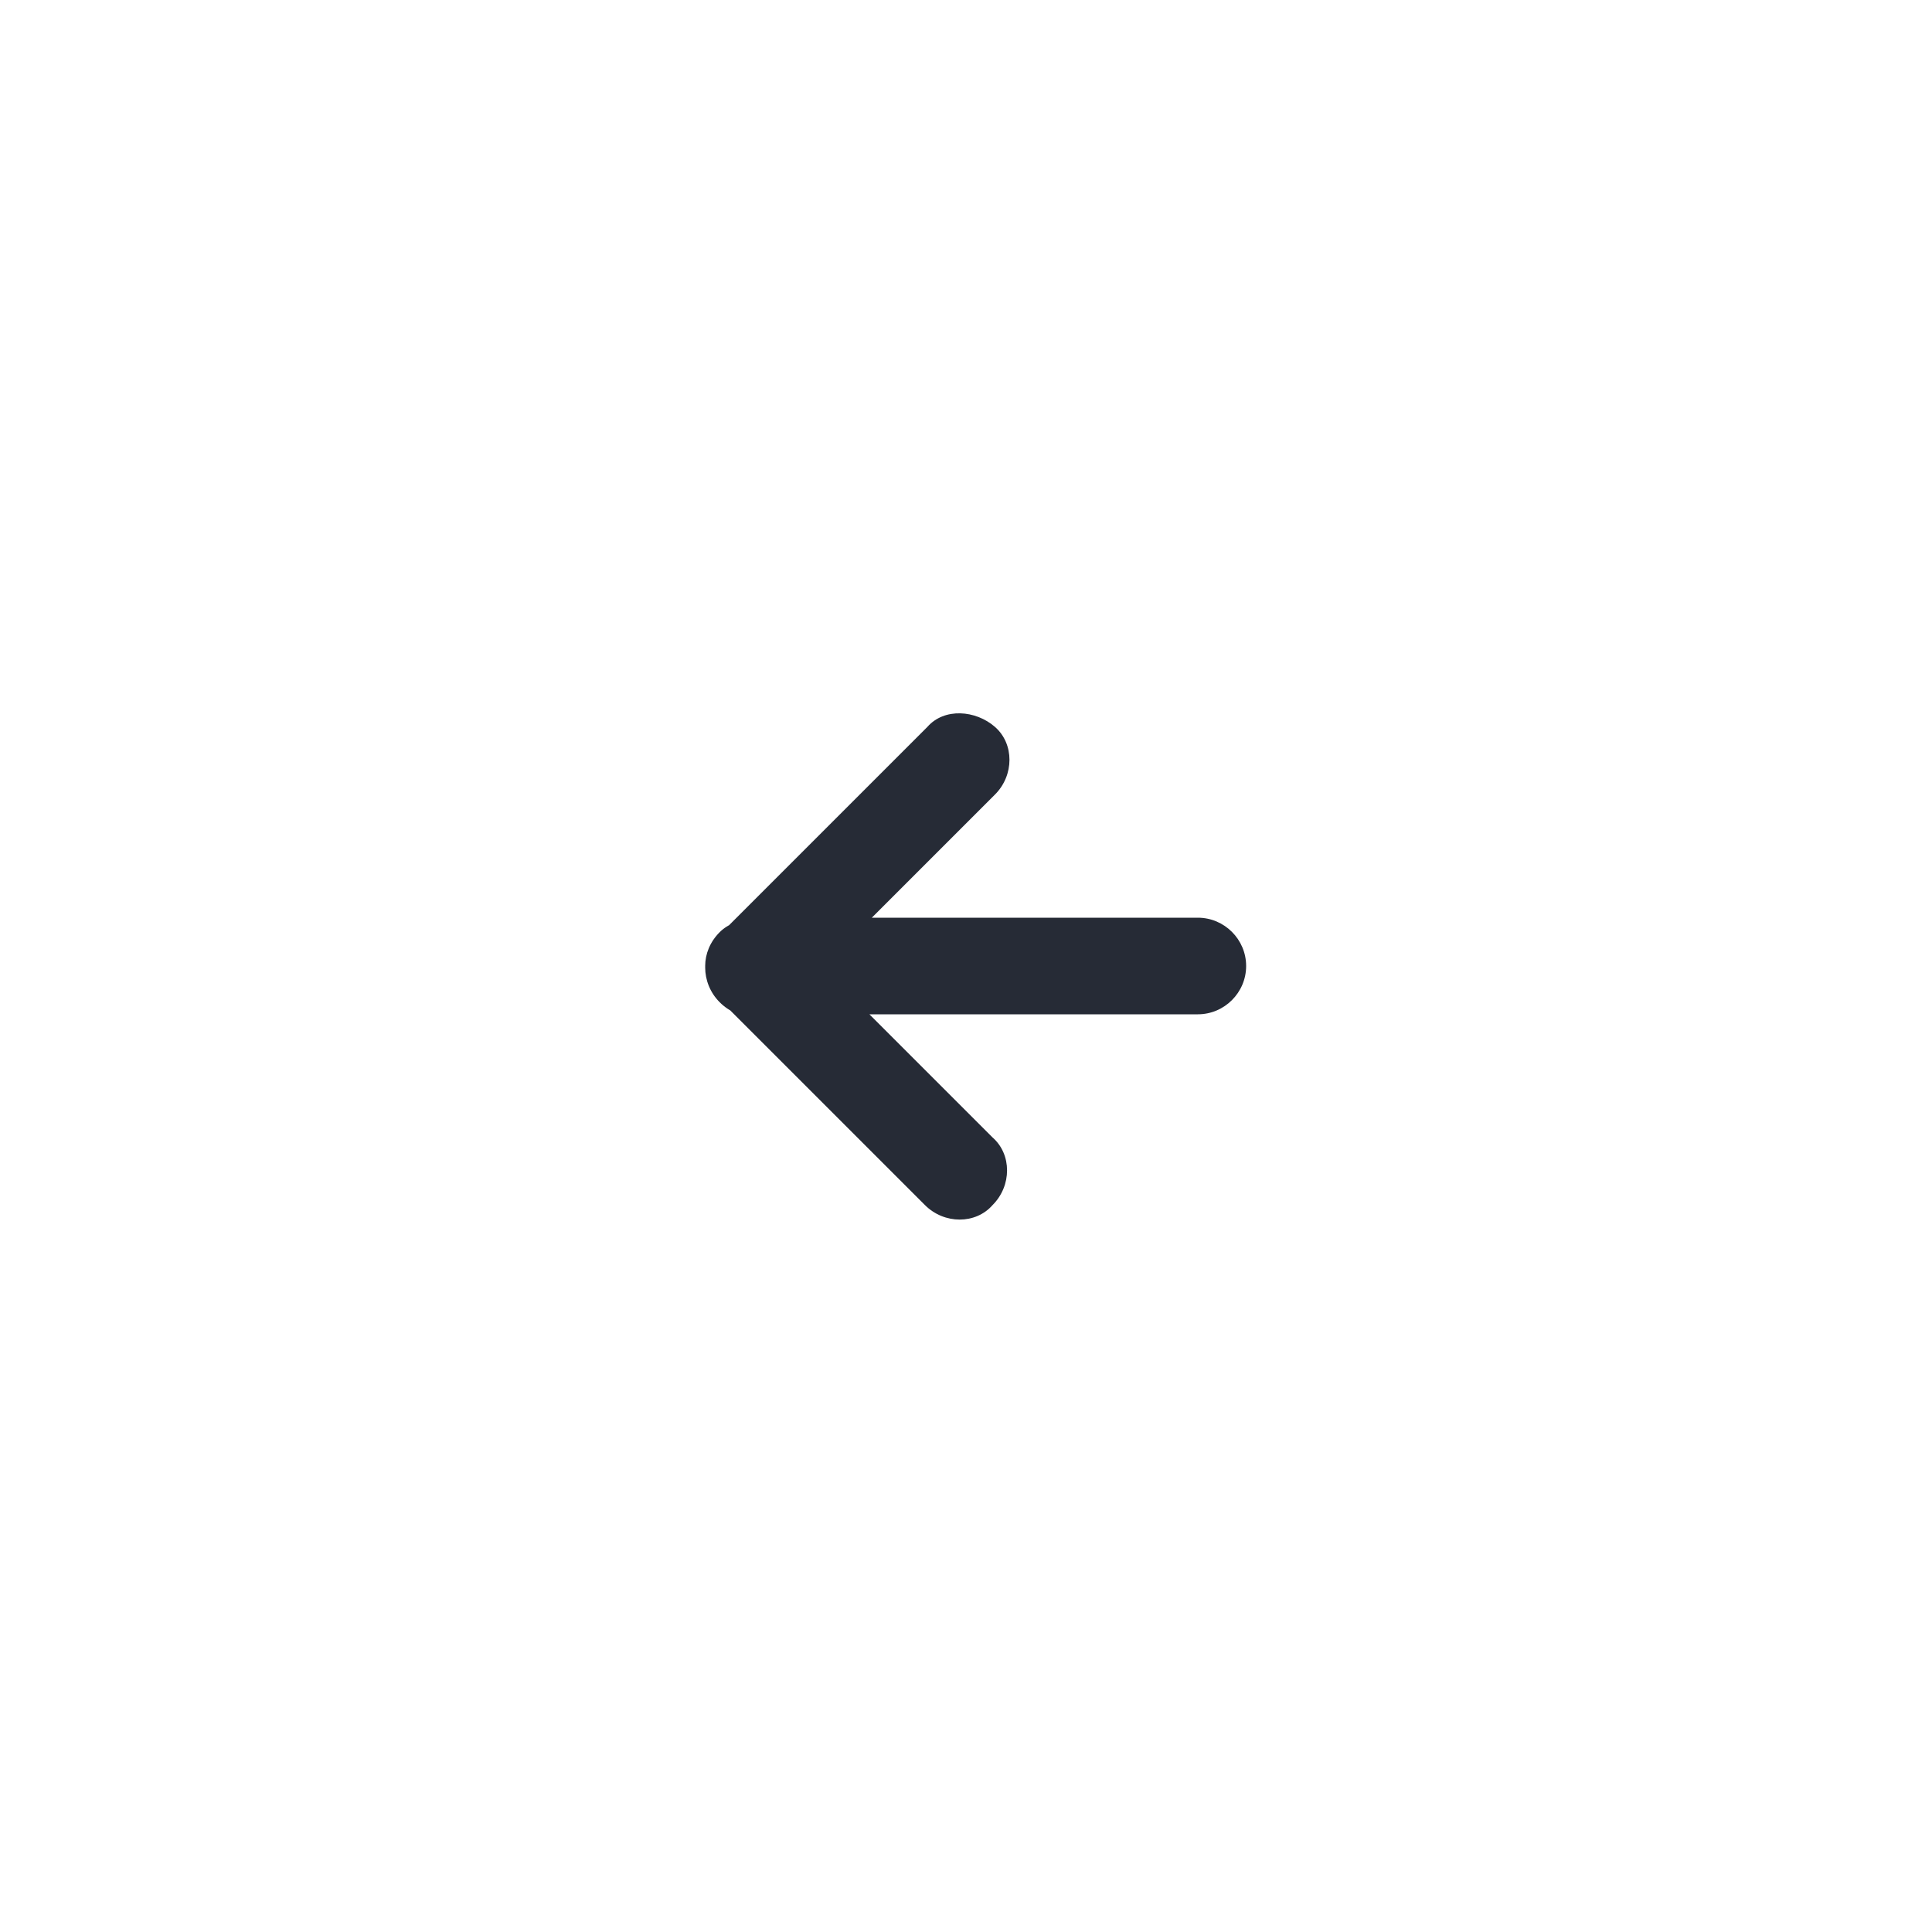
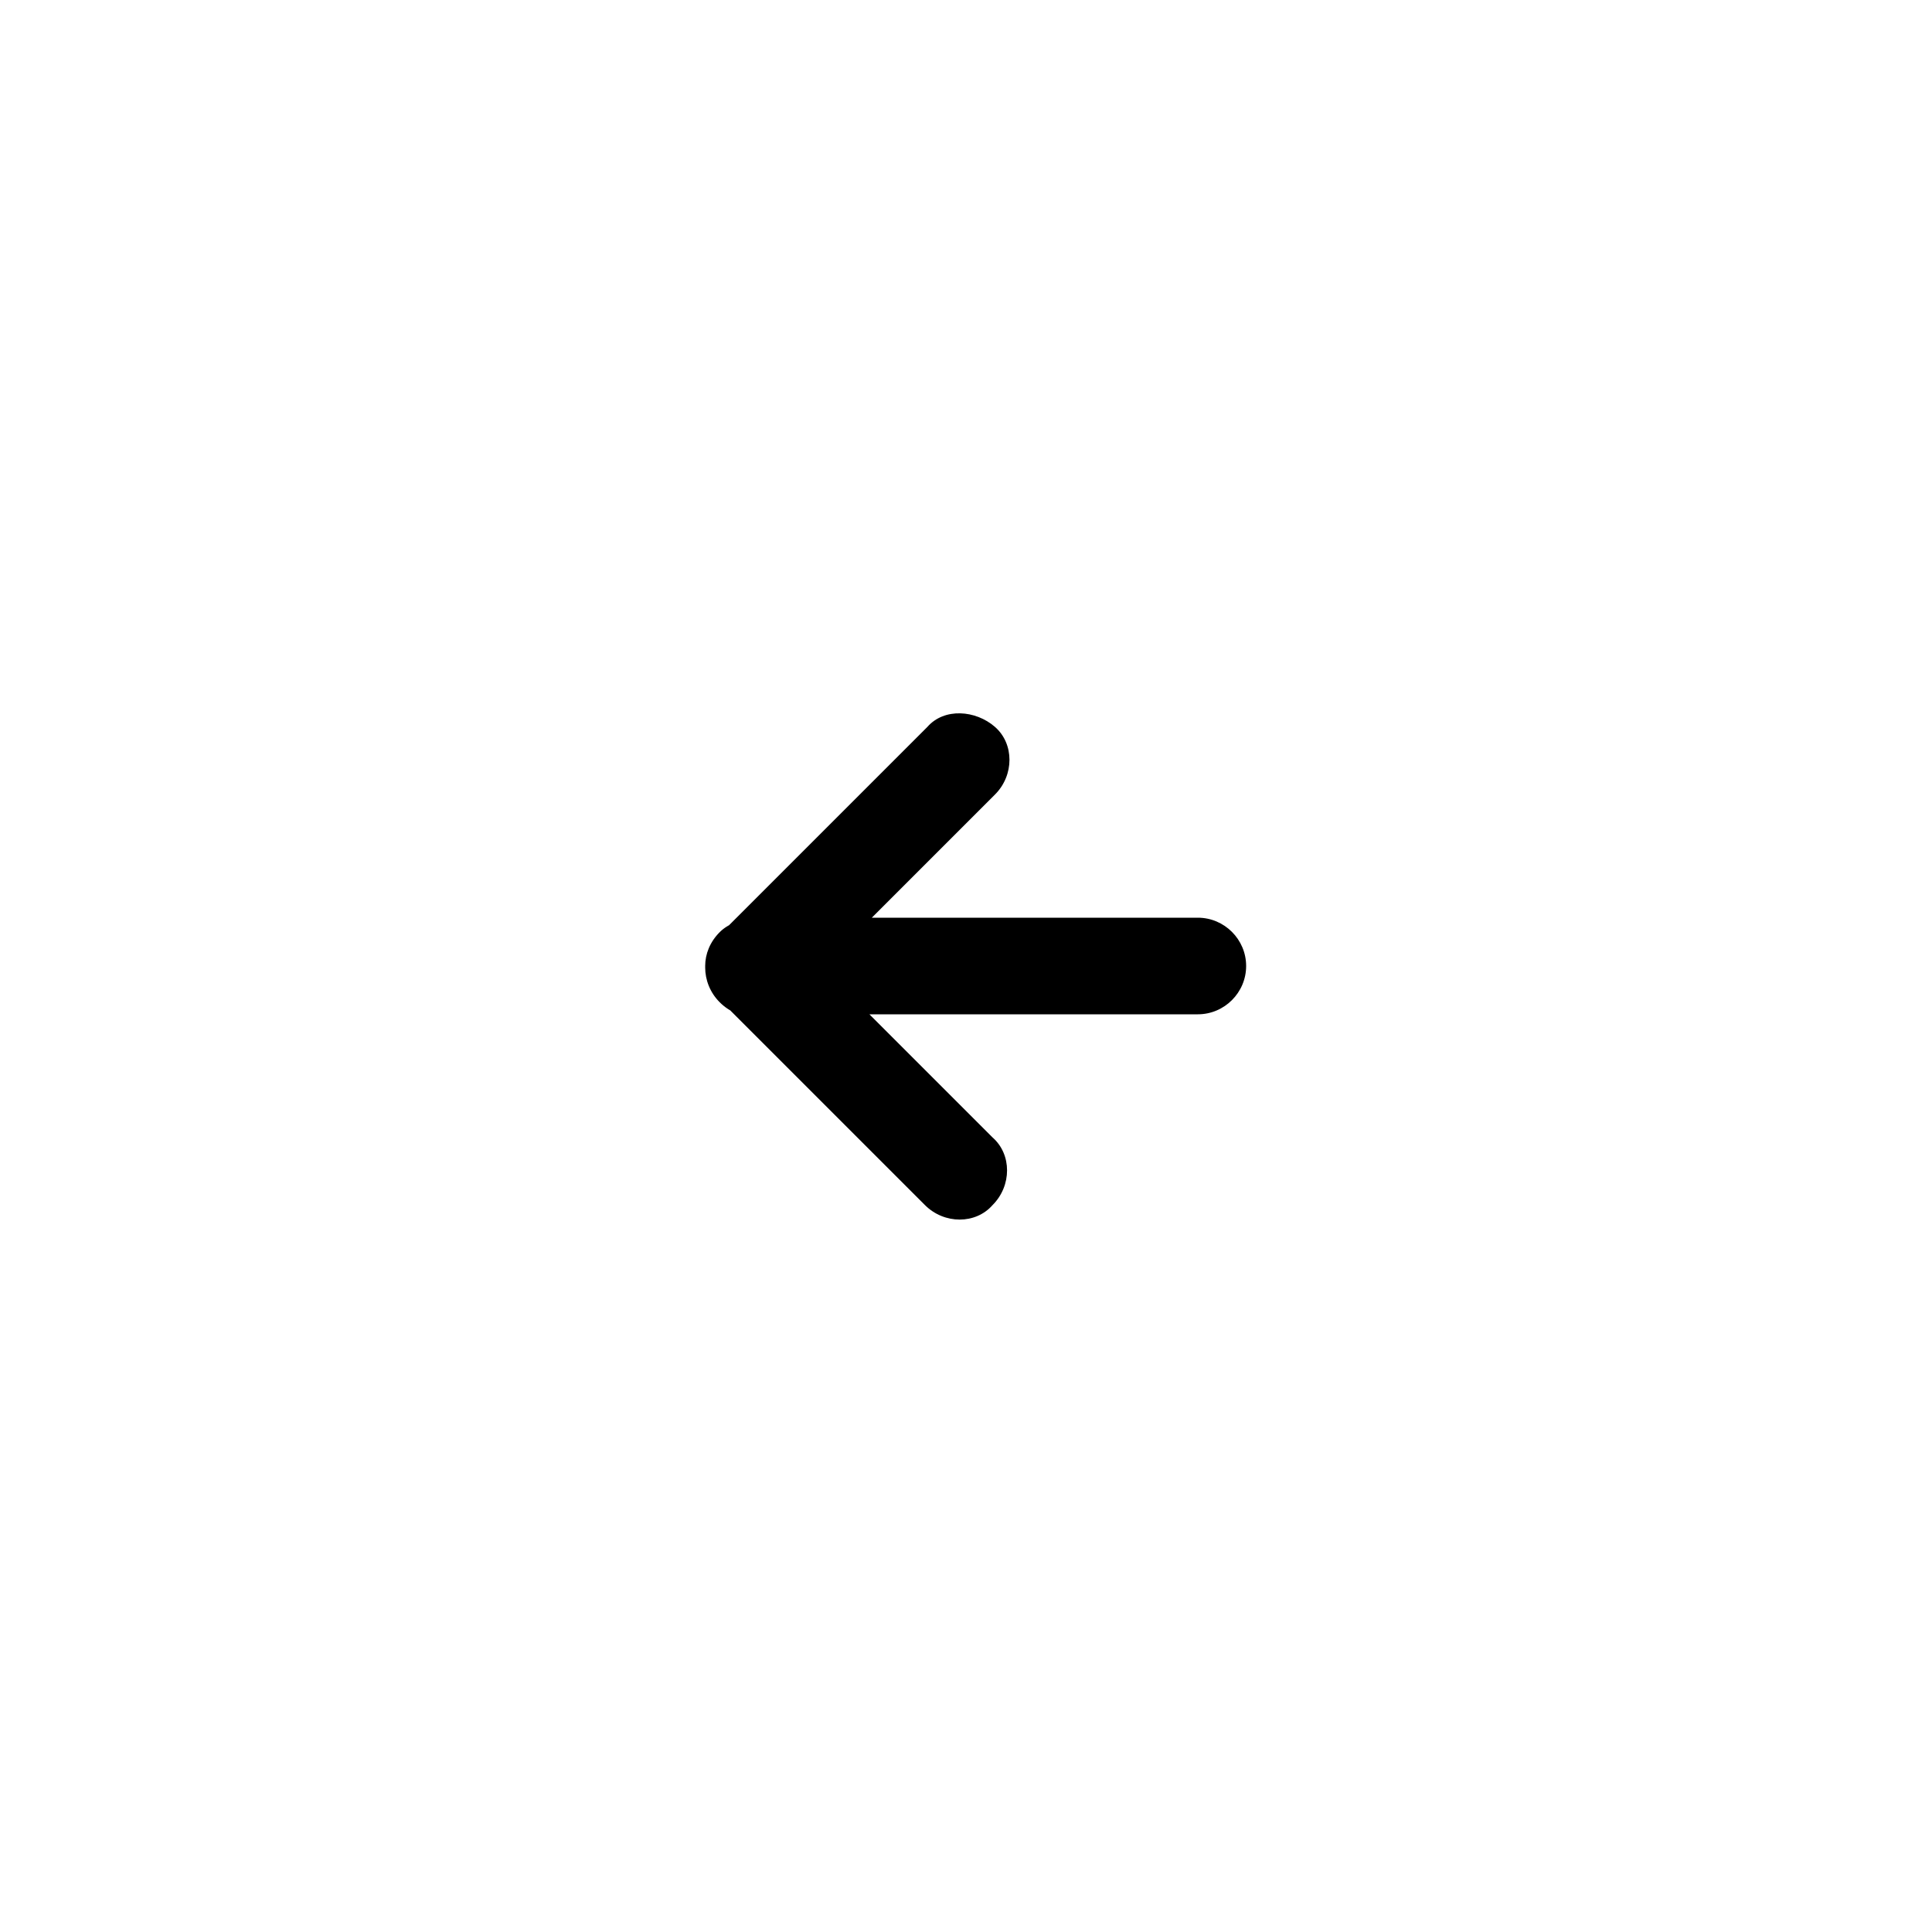
<svg xmlns="http://www.w3.org/2000/svg" baseProfile="tiny" viewBox="0 0 80 80">
-   <path fill="#262B36" d="M31.6 40c0 1.1.9 2 2 2h16c1.1 0 2-.9 2-2s-.9-2-2-2h-16c-1.1 0-2 .9-2 2zm-1.8-1.4c-.8.8-.8 2 0 2.8l8.5 8.5c.8.8 2.1.8 2.8 0 .8-.8.8-2.1 0-2.8l-8.5-8.5c-.8-.7-2.1-.7-2.8 0zm0 2.9c.8.8 2 .8 2.8 0l8.6-8.6c.8-.8.8-2.1 0-2.8s-2.1-.8-2.8 0l-8.6 8.6c-.8.7-.8 2 0 2.8z" />
+   <path d="M31.6 40c0 1.1.9 2 2 2h16c1.1 0 2-.9 2-2s-.9-2-2-2h-16c-1.1 0-2 .9-2 2zm-1.8-1.4c-.8.8-.8 2 0 2.8l8.5 8.5c.8.8 2.1.8 2.8 0 .8-.8.8-2.1 0-2.8l-8.5-8.5c-.8-.7-2.1-.7-2.8 0zm0 2.9c.8.8 2 .8 2.8 0l8.6-8.6c.8-.8.8-2.1 0-2.8s-2.1-.8-2.8 0l-8.6 8.6c-.8.7-.8 2 0 2.8z" />
</svg>
